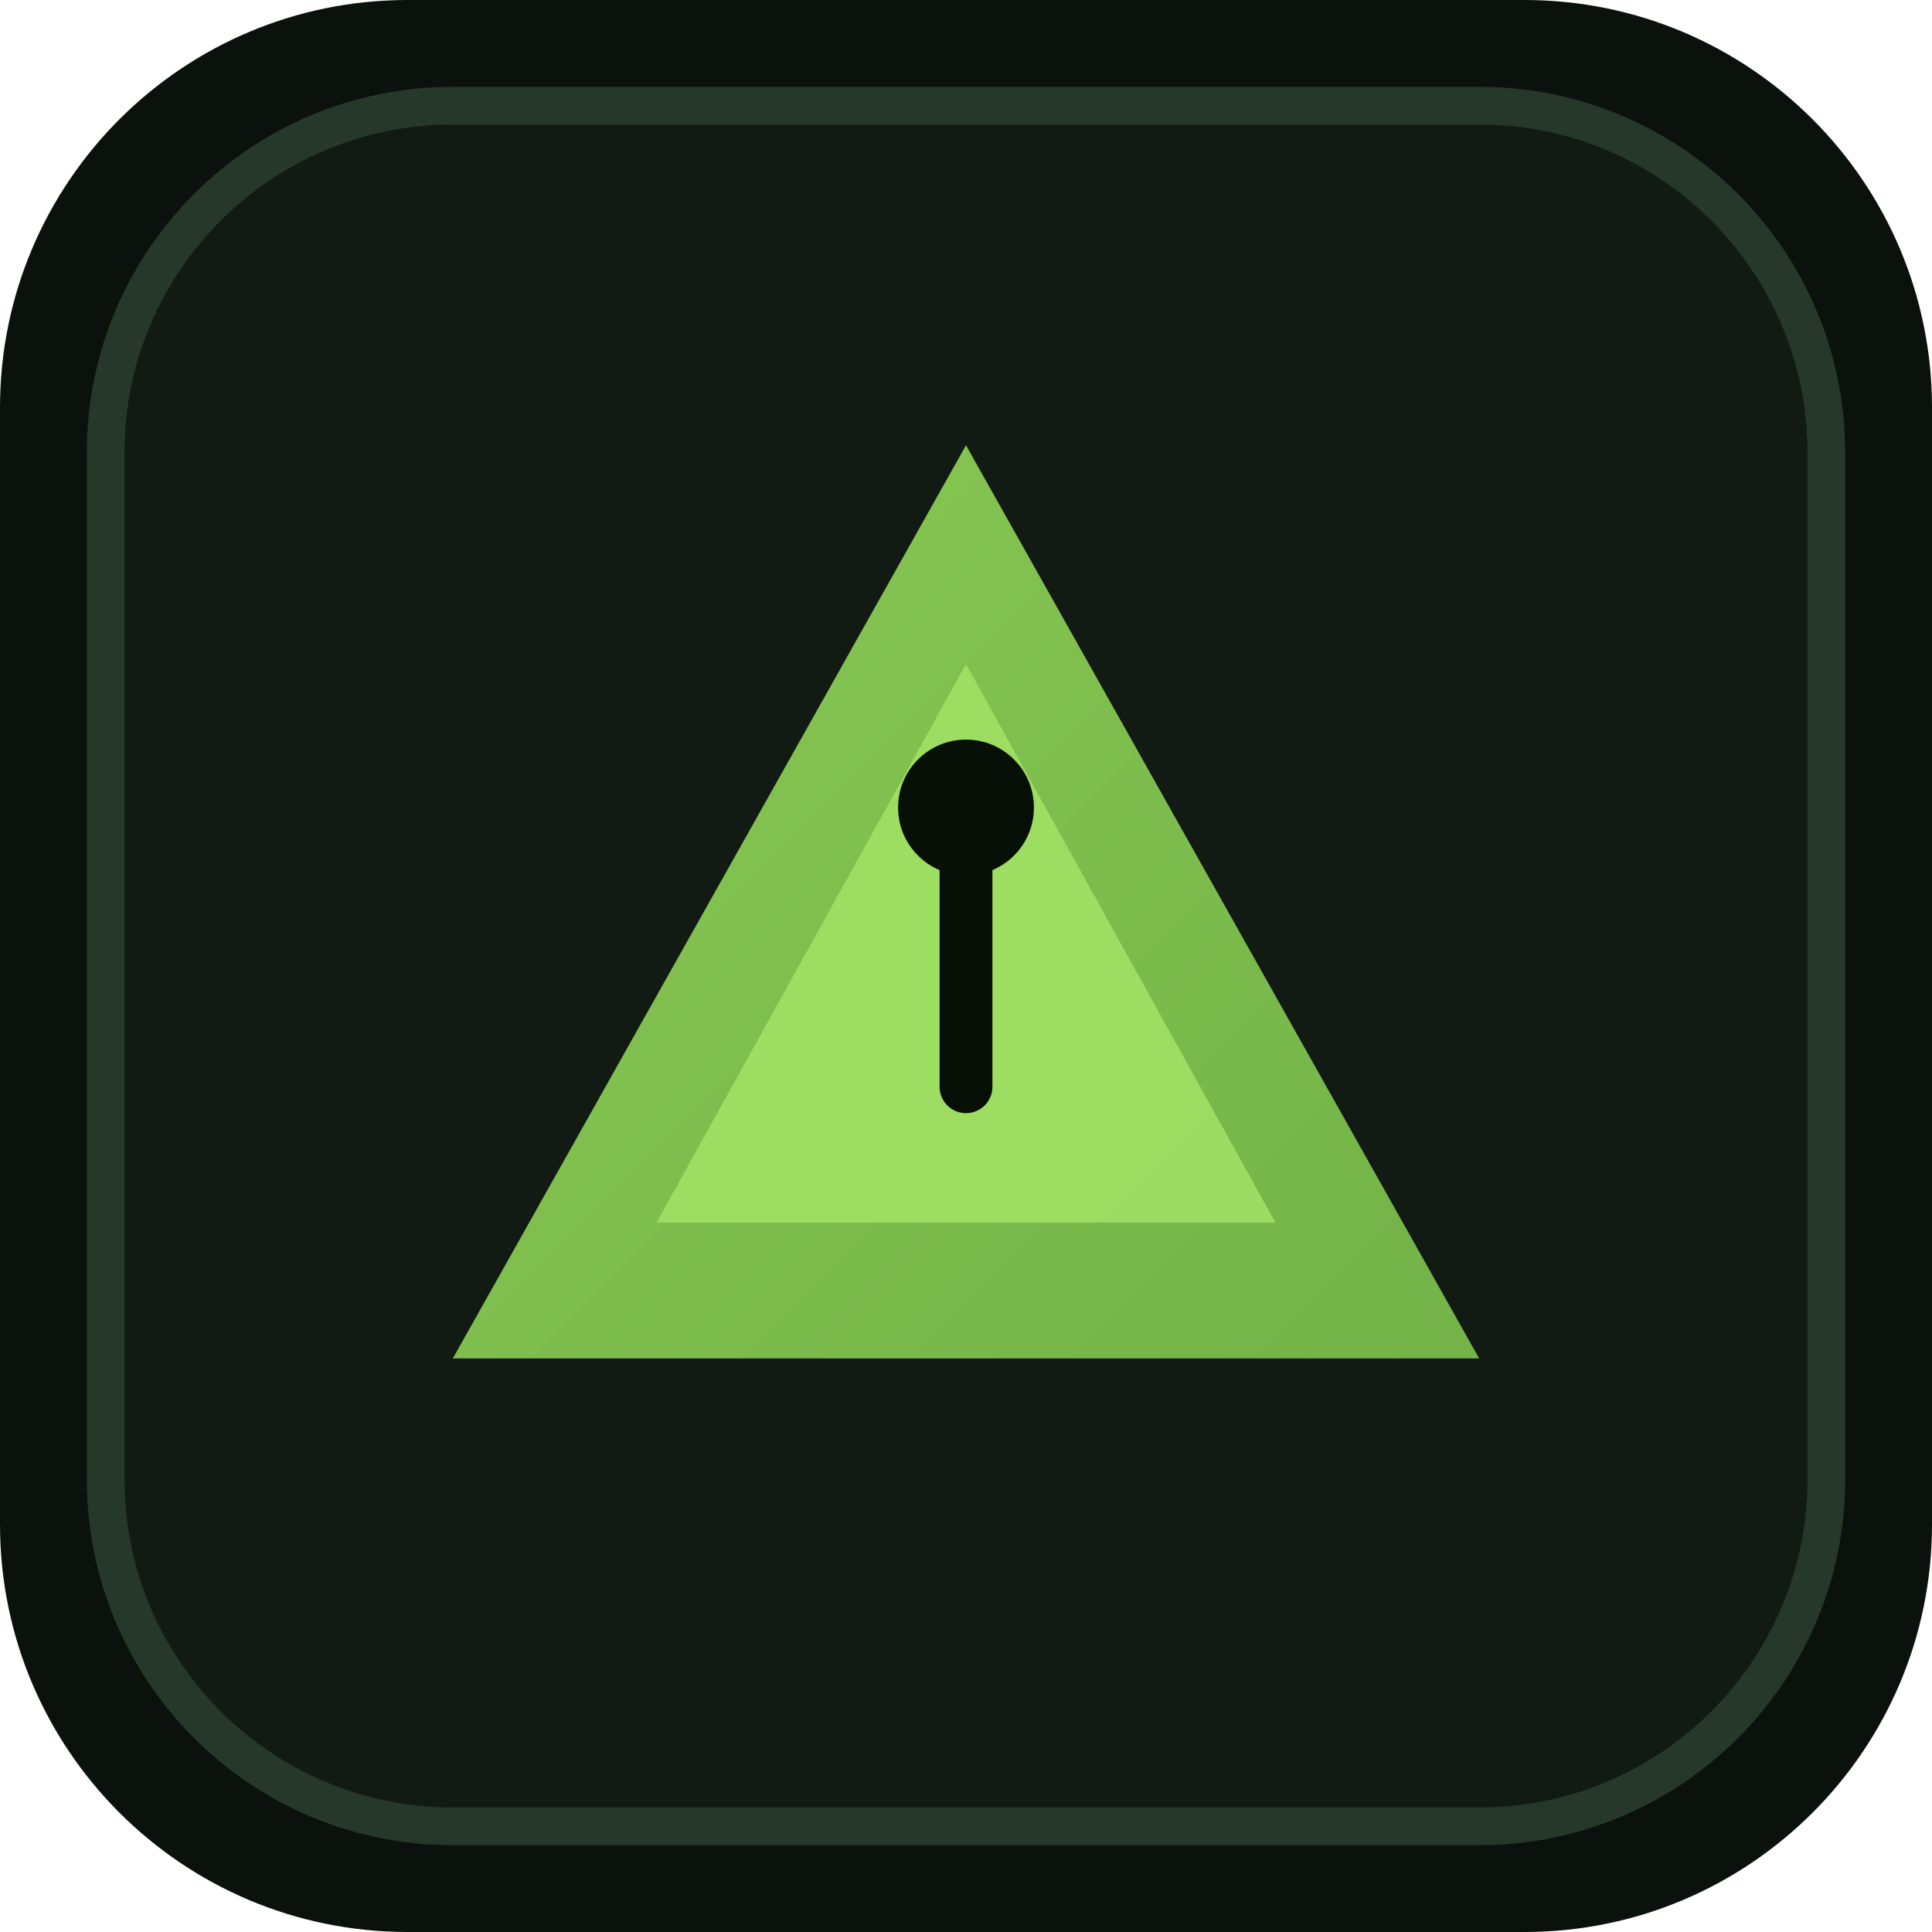
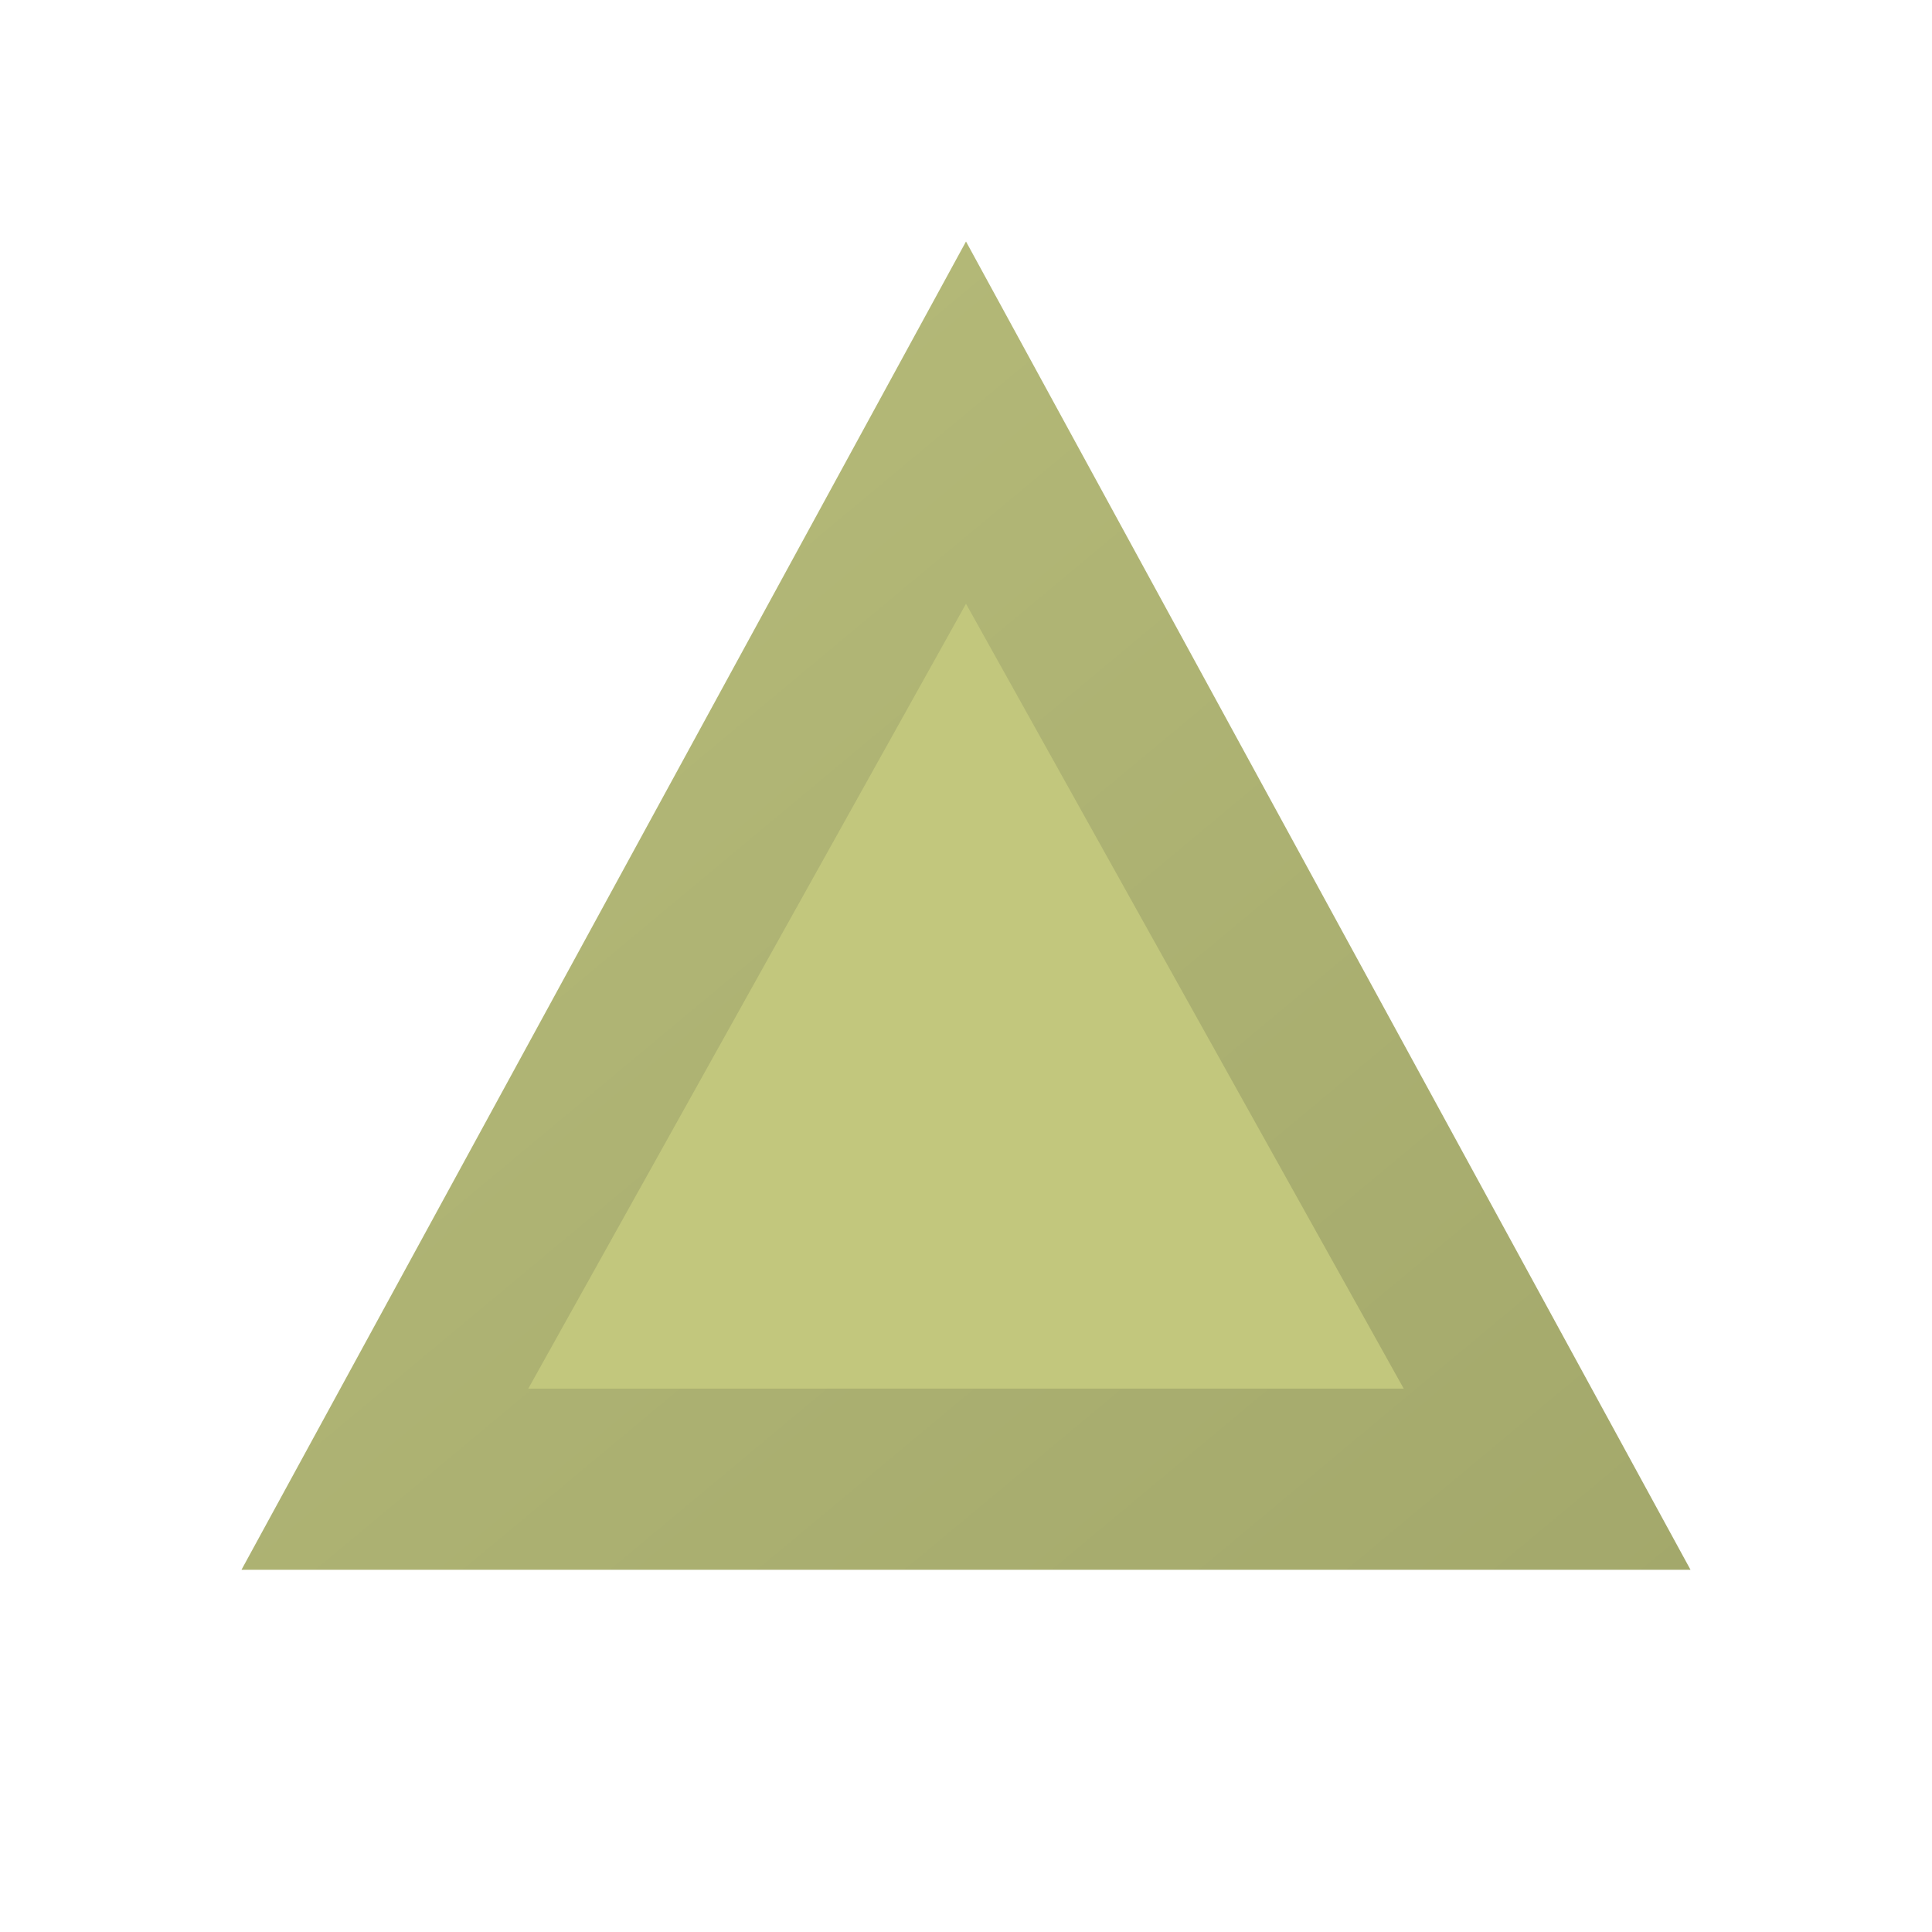
- <svg xmlns="http://www.w3.org/2000/svg" viewBox="0 0 512 512" role="img" aria-label="Delta Force Cheats">
+ <svg xmlns="http://www.w3.org/2000/svg" viewBox="0 0 64 64" role="img" aria-label="Delta Force Cheats">
  <defs>
-     <linearGradient id="df-green" x1="96" y1="96" x2="416" y2="416" gradientUnits="userSpaceOnUse">
-       <stop offset="0" stop-color="#8CCB55" />
-       <stop offset="1" stop-color="#6FAF45" />
+     <linearGradient id="df" x1="12" y1="8" x2="52" y2="56" gradientUnits="userSpaceOnUse">
+       <stop offset="0" stop-color="#B7BC7A" />
+       <stop offset="1" stop-color="#A3A86B" />
    </linearGradient>
  </defs>
-   <rect width="512" height="512" rx="108" fill="#0B110D" />
-   <rect x="28" y="28" width="456" height="456" rx="92" fill="#111A13" stroke="#26382A" stroke-width="10" />
-   <path fill="url(#df-green)" d="M256 118 392 360H120Z" />
-   <path fill="#9FE064" d="M256 176 338 324H174Z" opacity="0.92" />
-   <path fill="none" stroke="#071007" stroke-width="14" stroke-linecap="round" d="M256 214v74" />
-   <circle cx="256" cy="214" r="18" fill="#071007" />
+   <path fill="url(#df)" d="M32 8 56 52H8Z" />
+   <path fill="#C2C77D" d="M32 20 46.5 46H17.5Z" />
</svg>
